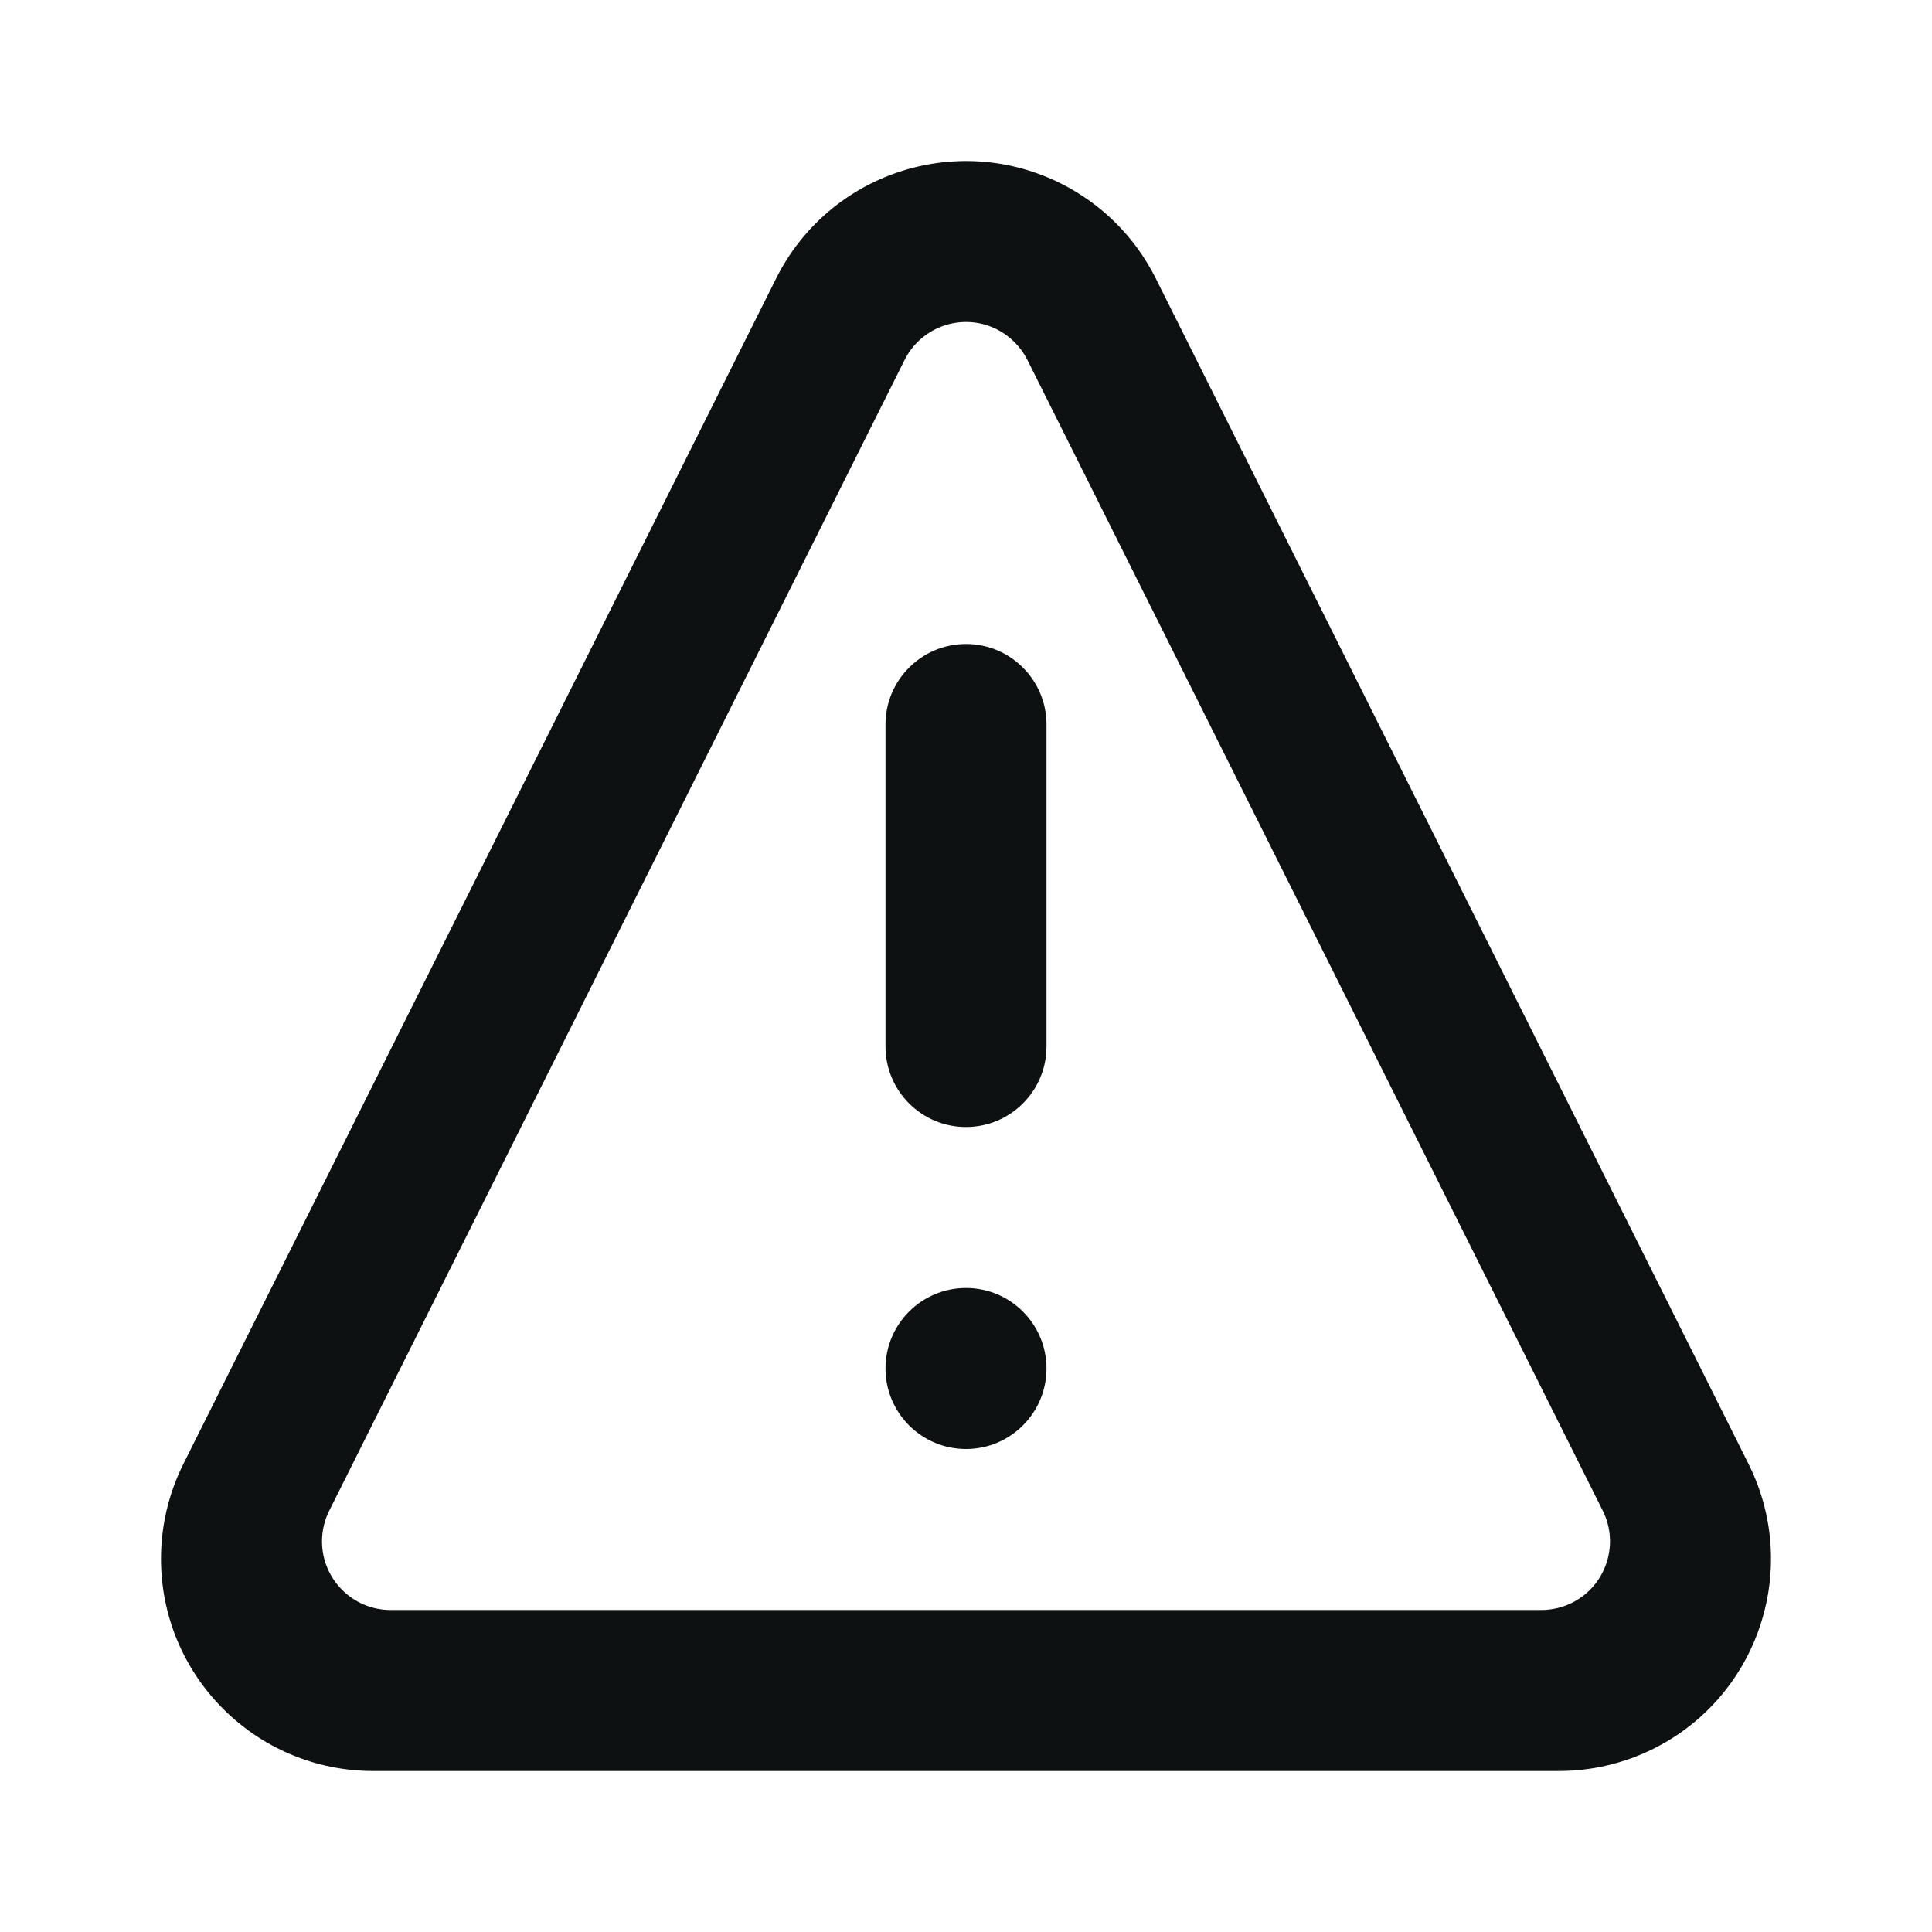
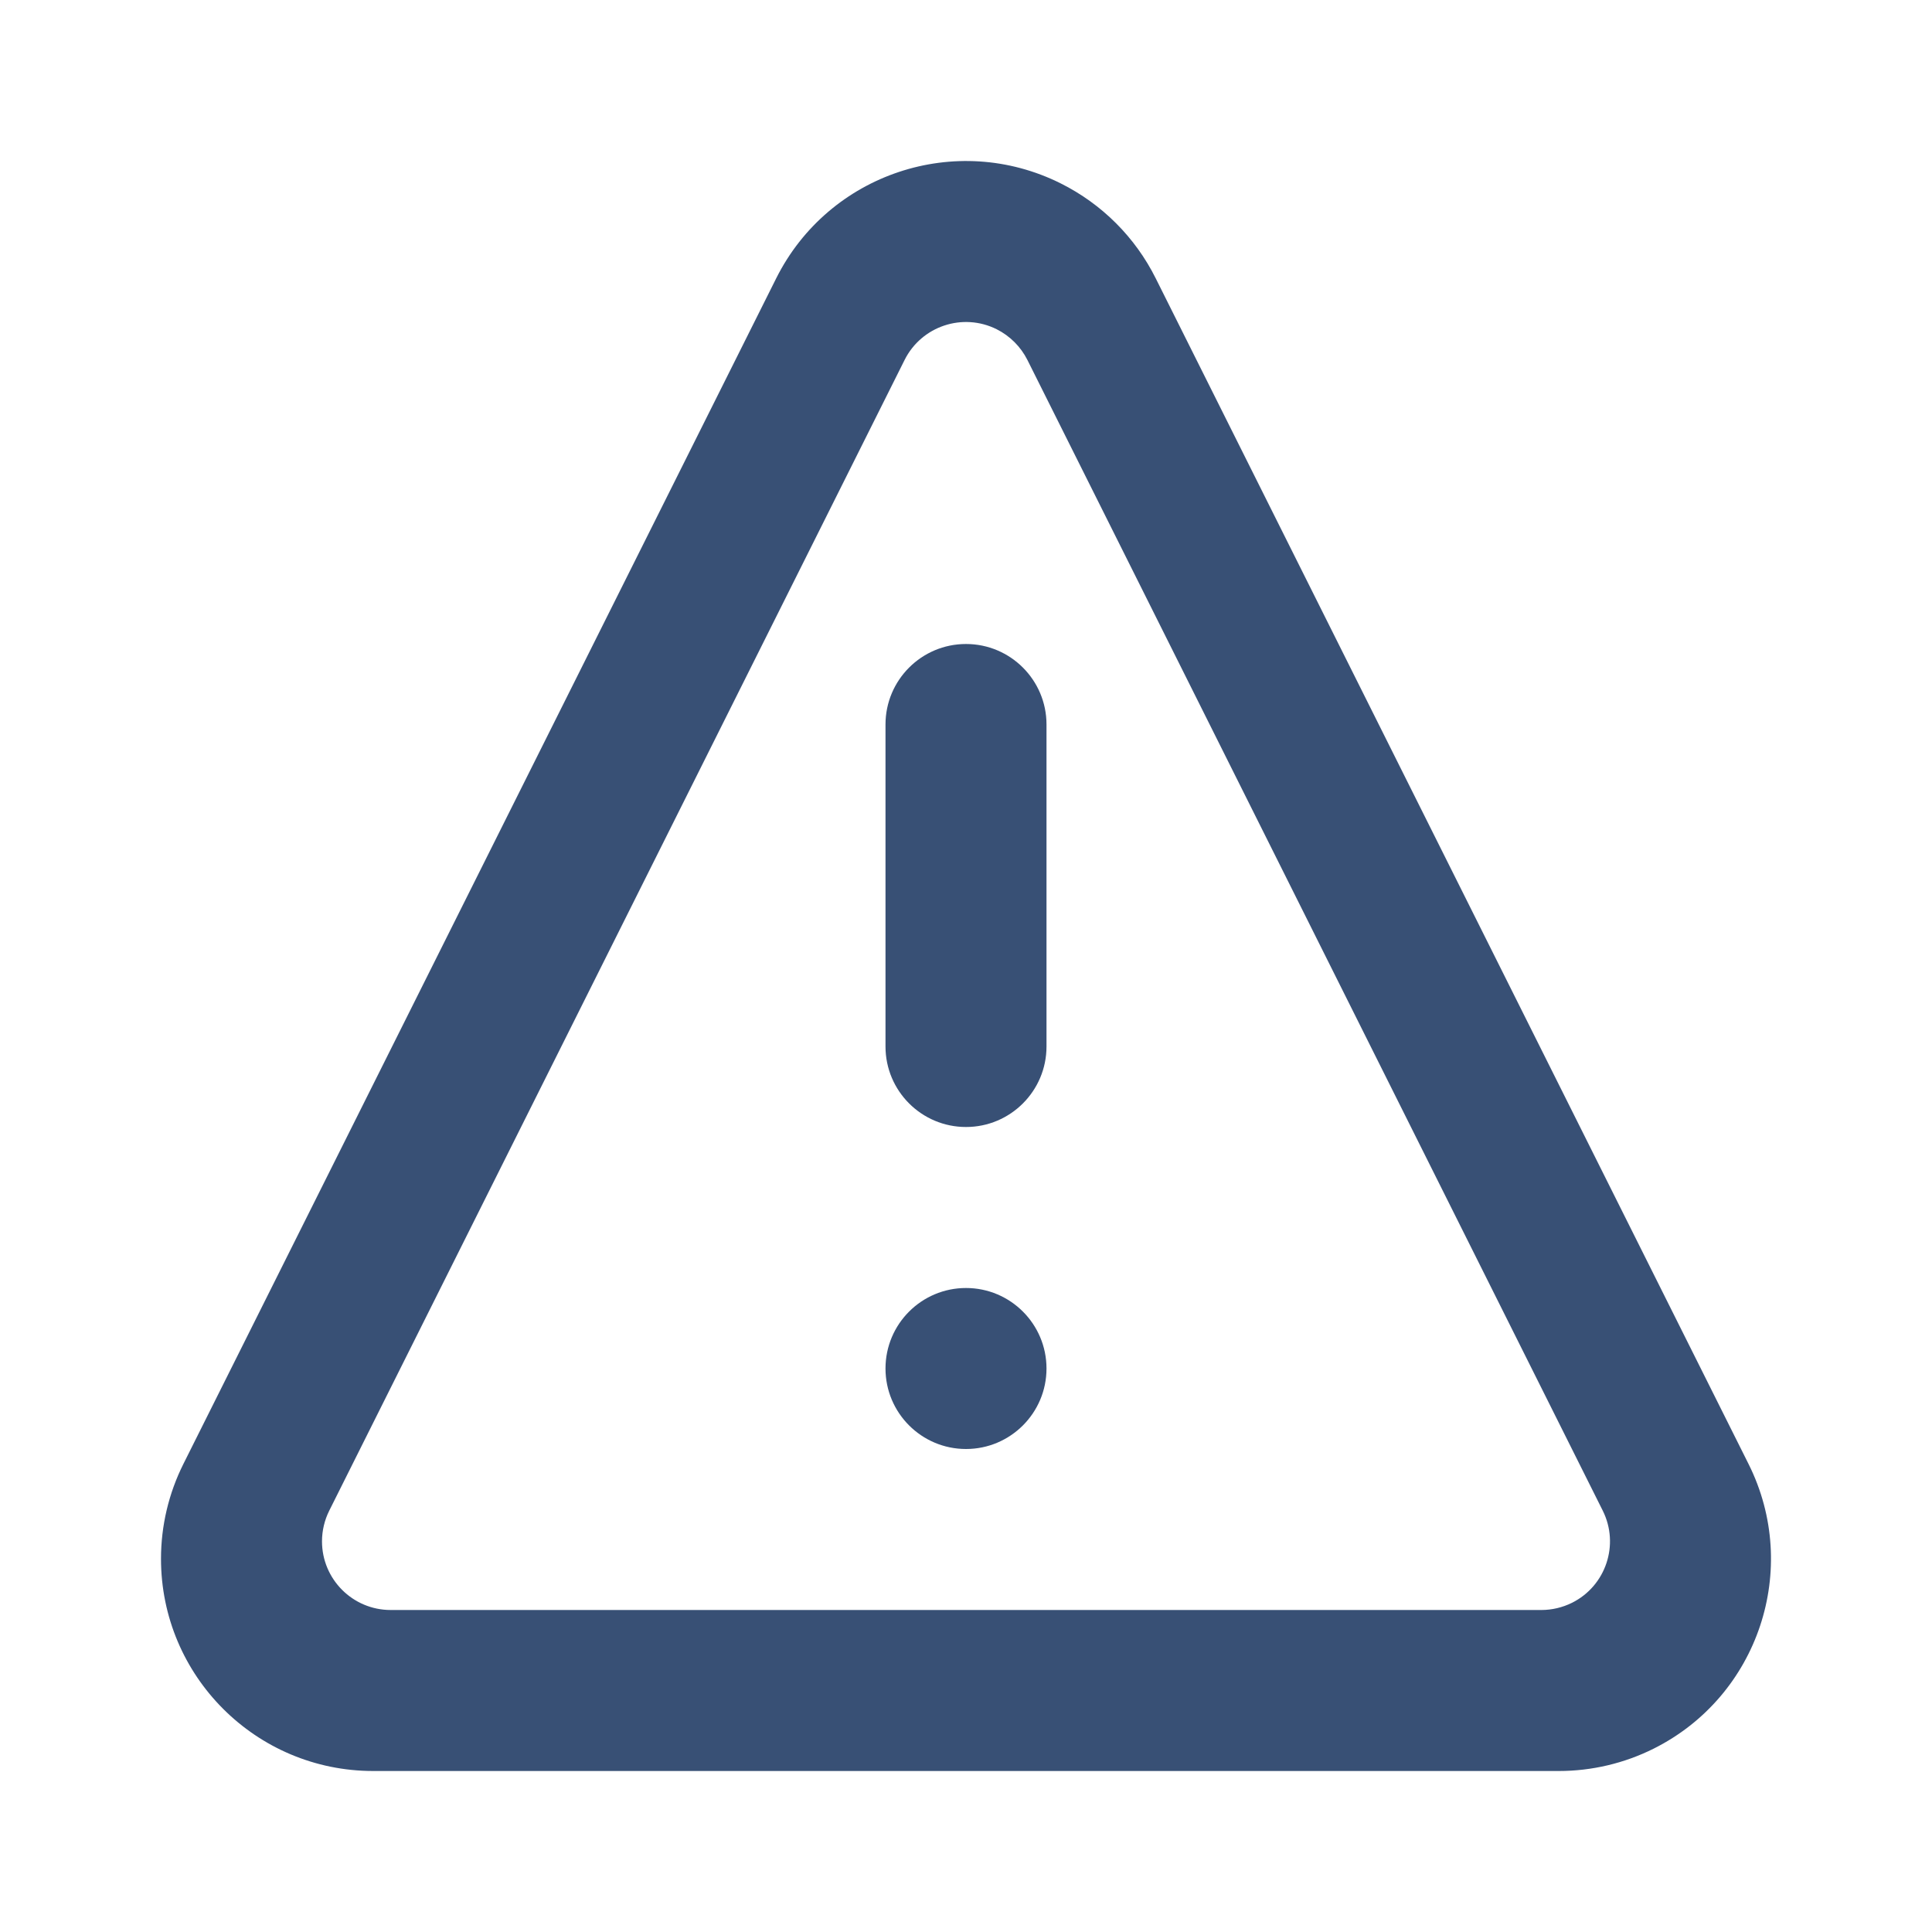
<svg xmlns="http://www.w3.org/2000/svg" width="24" height="24" viewBox="0 0 24 24" fill="none">
-   <path fill-rule="evenodd" clip-rule="evenodd" d="M13.178 2.279C13.688 2.534 14.102 2.947 14.357 3.458L21.721 18.186C22.372 19.488 21.844 21.071 20.543 21.722C20.177 21.905 19.773 22 19.364 22H4.636C3.18 22 2 20.82 2 19.364C2 18.955 2.095 18.552 2.278 18.186L9.642 3.458C10.293 2.156 11.877 1.628 13.178 2.279ZM11.237 4.472L4.09 18.766C4.031 18.884 4 19.015 4 19.147C4 19.618 4.382 20 4.853 20H19.147C19.279 20 19.41 19.969 19.529 19.91C19.95 19.699 20.12 19.187 19.91 18.766L12.763 4.472C12.68 4.307 12.546 4.173 12.381 4.09C11.96 3.88 11.448 4.05 11.237 4.472ZM12 16C12.552 16 13 16.448 13 17C13 17.552 12.552 18 12 18C11.448 18 11 17.552 11 17C11 16.448 11.448 16 12 16ZM12 8C12.552 8 13 8.448 13 9V13C13 13.552 12.552 14 12 14C11.448 14 11 13.552 11 13V9C11 8.448 11.448 8 12 8Z" fill="#0E1111" />
+   <path fill-rule="evenodd" clip-rule="evenodd" d="M13.178 2.279C13.688 2.534 14.102 2.947 14.357 3.458L21.721 18.186C22.372 19.488 21.844 21.071 20.543 21.722C20.177 21.905 19.773 22 19.364 22H4.636C3.18 22 2 20.82 2 19.364C2 18.955 2.095 18.552 2.278 18.186L9.642 3.458C10.293 2.156 11.877 1.628 13.178 2.279ZM11.237 4.472L4.09 18.766C4.031 18.884 4 19.015 4 19.147C4 19.618 4.382 20 4.853 20H19.147C19.279 20 19.41 19.969 19.529 19.91C19.95 19.699 20.12 19.187 19.91 18.766L12.763 4.472C12.68 4.307 12.546 4.173 12.381 4.09C11.96 3.88 11.448 4.05 11.237 4.472ZM12 16C12.552 16 13 16.448 13 17C13 17.552 12.552 18 12 18C11.448 18 11 17.552 11 17C11 16.448 11.448 16 12 16ZM12 8C12.552 8 13 8.448 13 9V13C13 13.552 12.552 14 12 14C11.448 14 11 13.552 11 13V9C11 8.448 11.448 8 12 8Z" fill="#385075" />
</svg>
